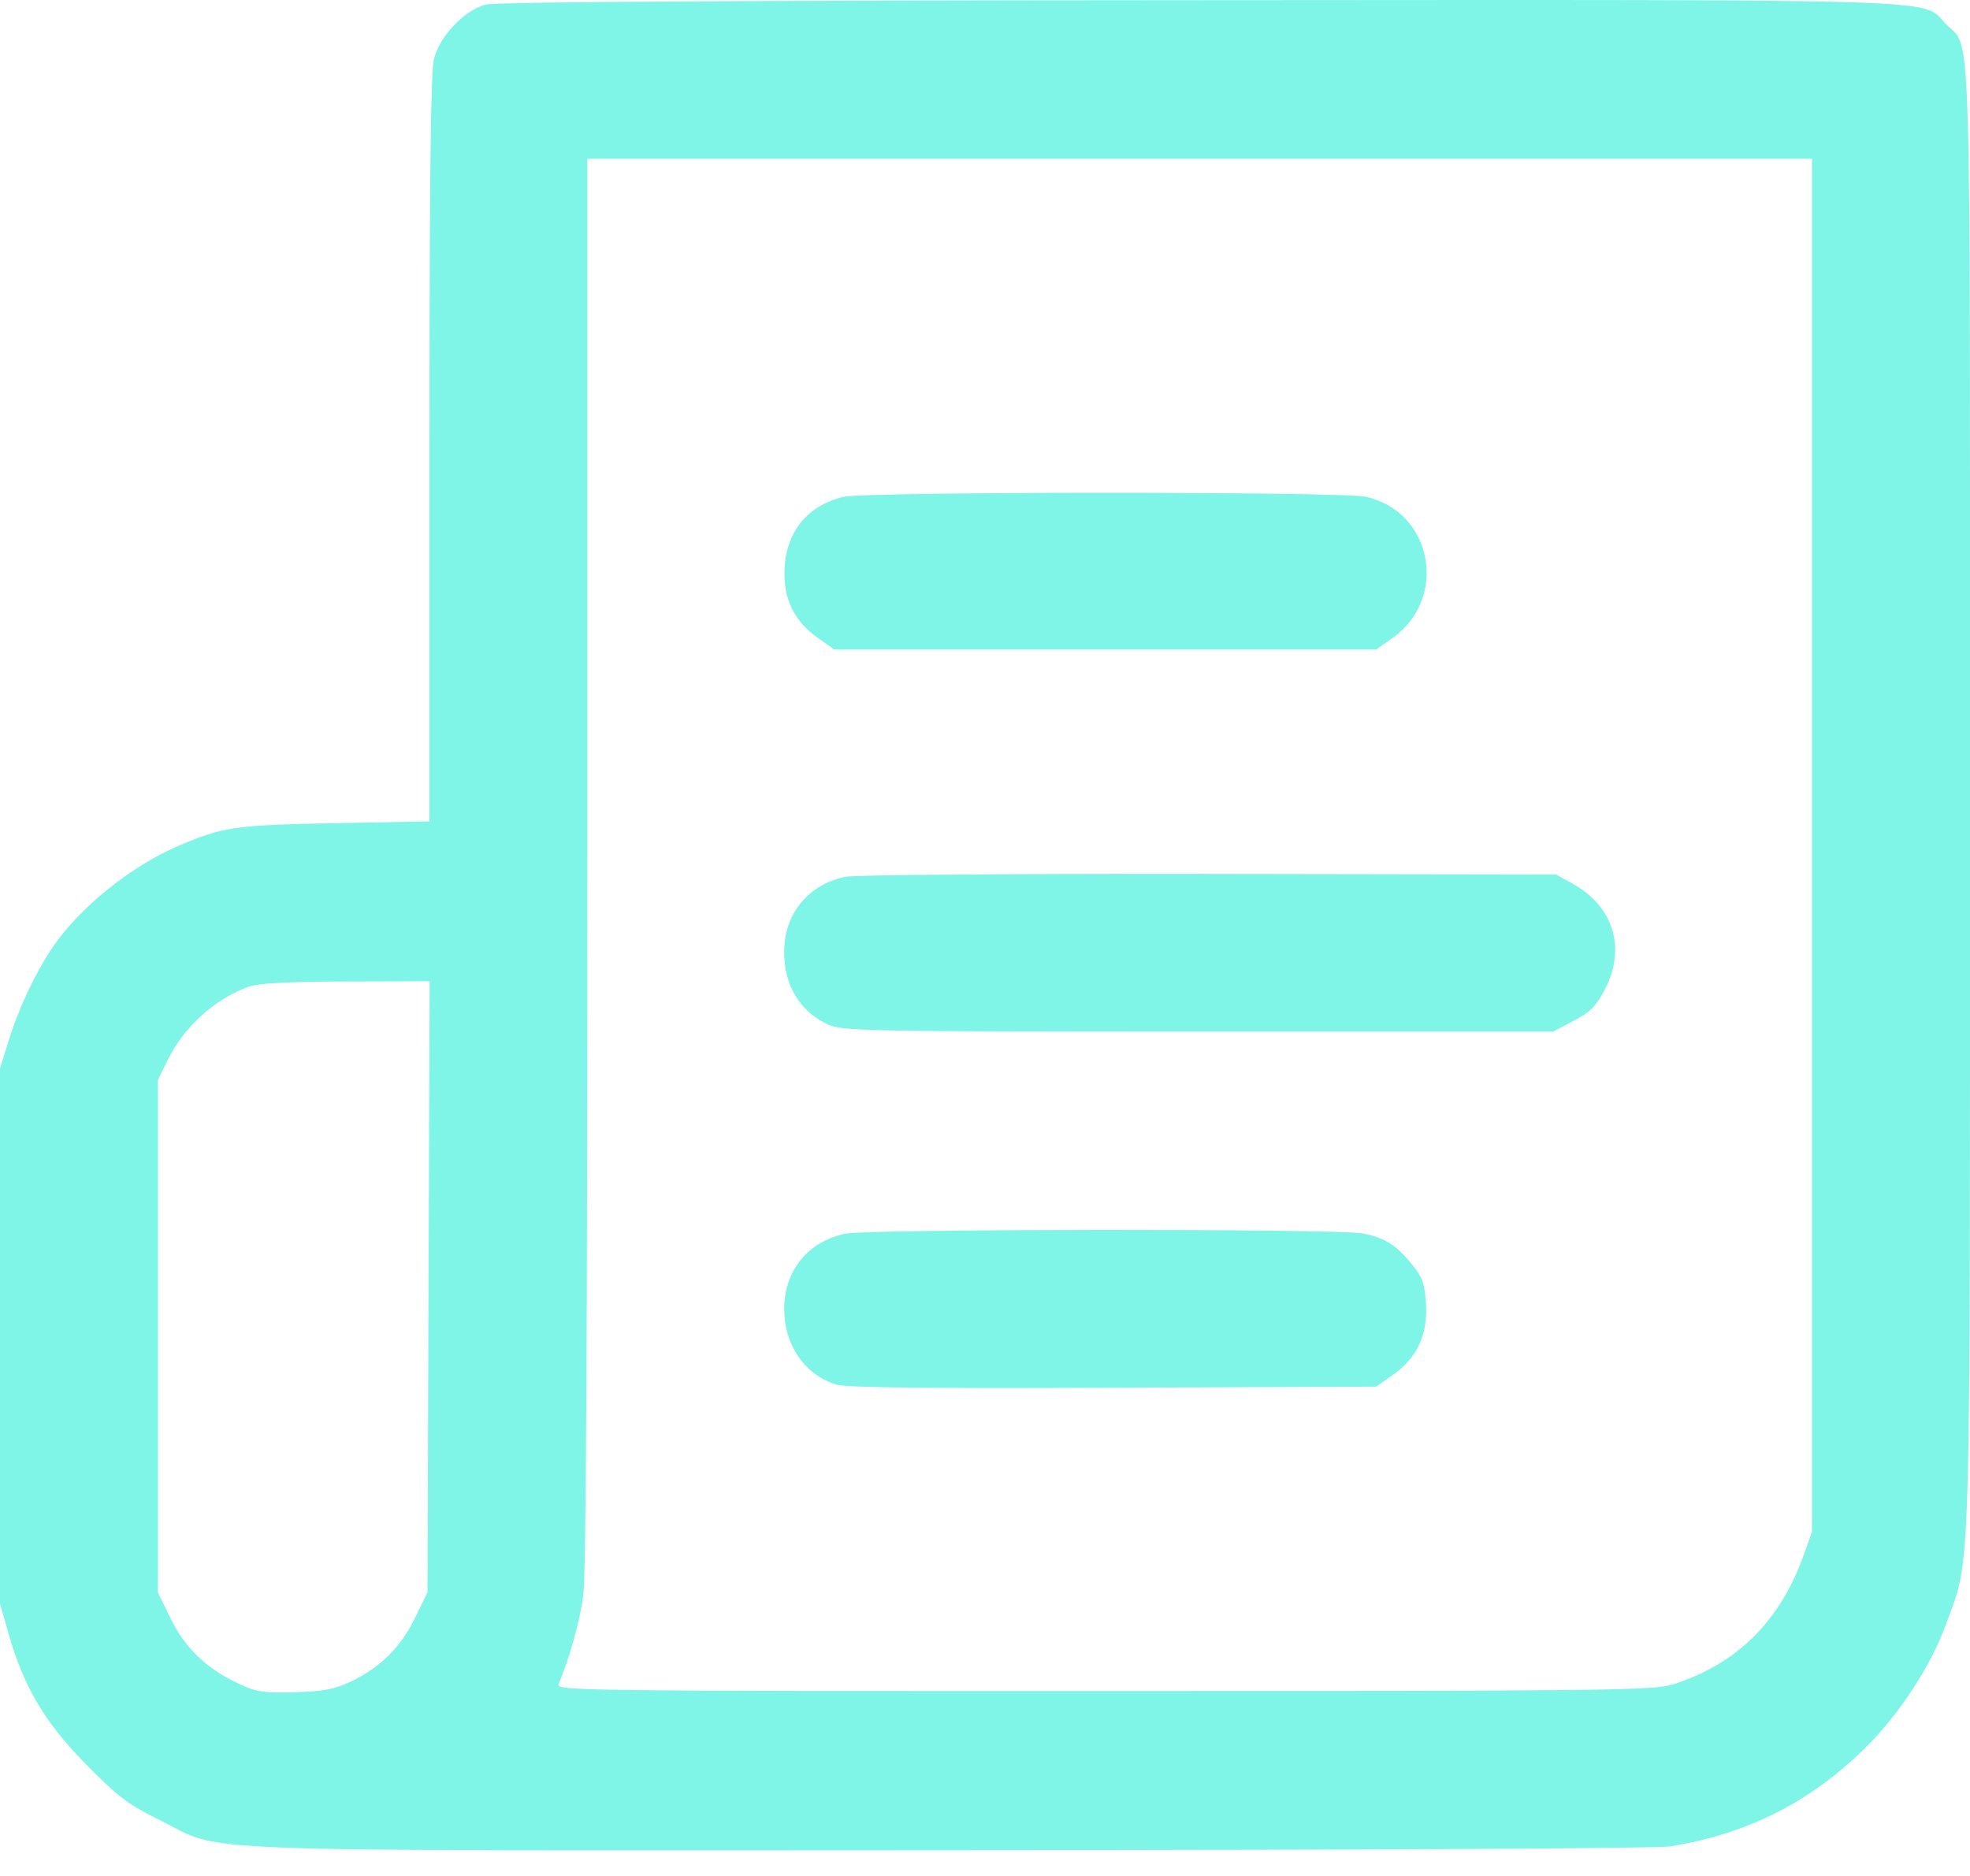
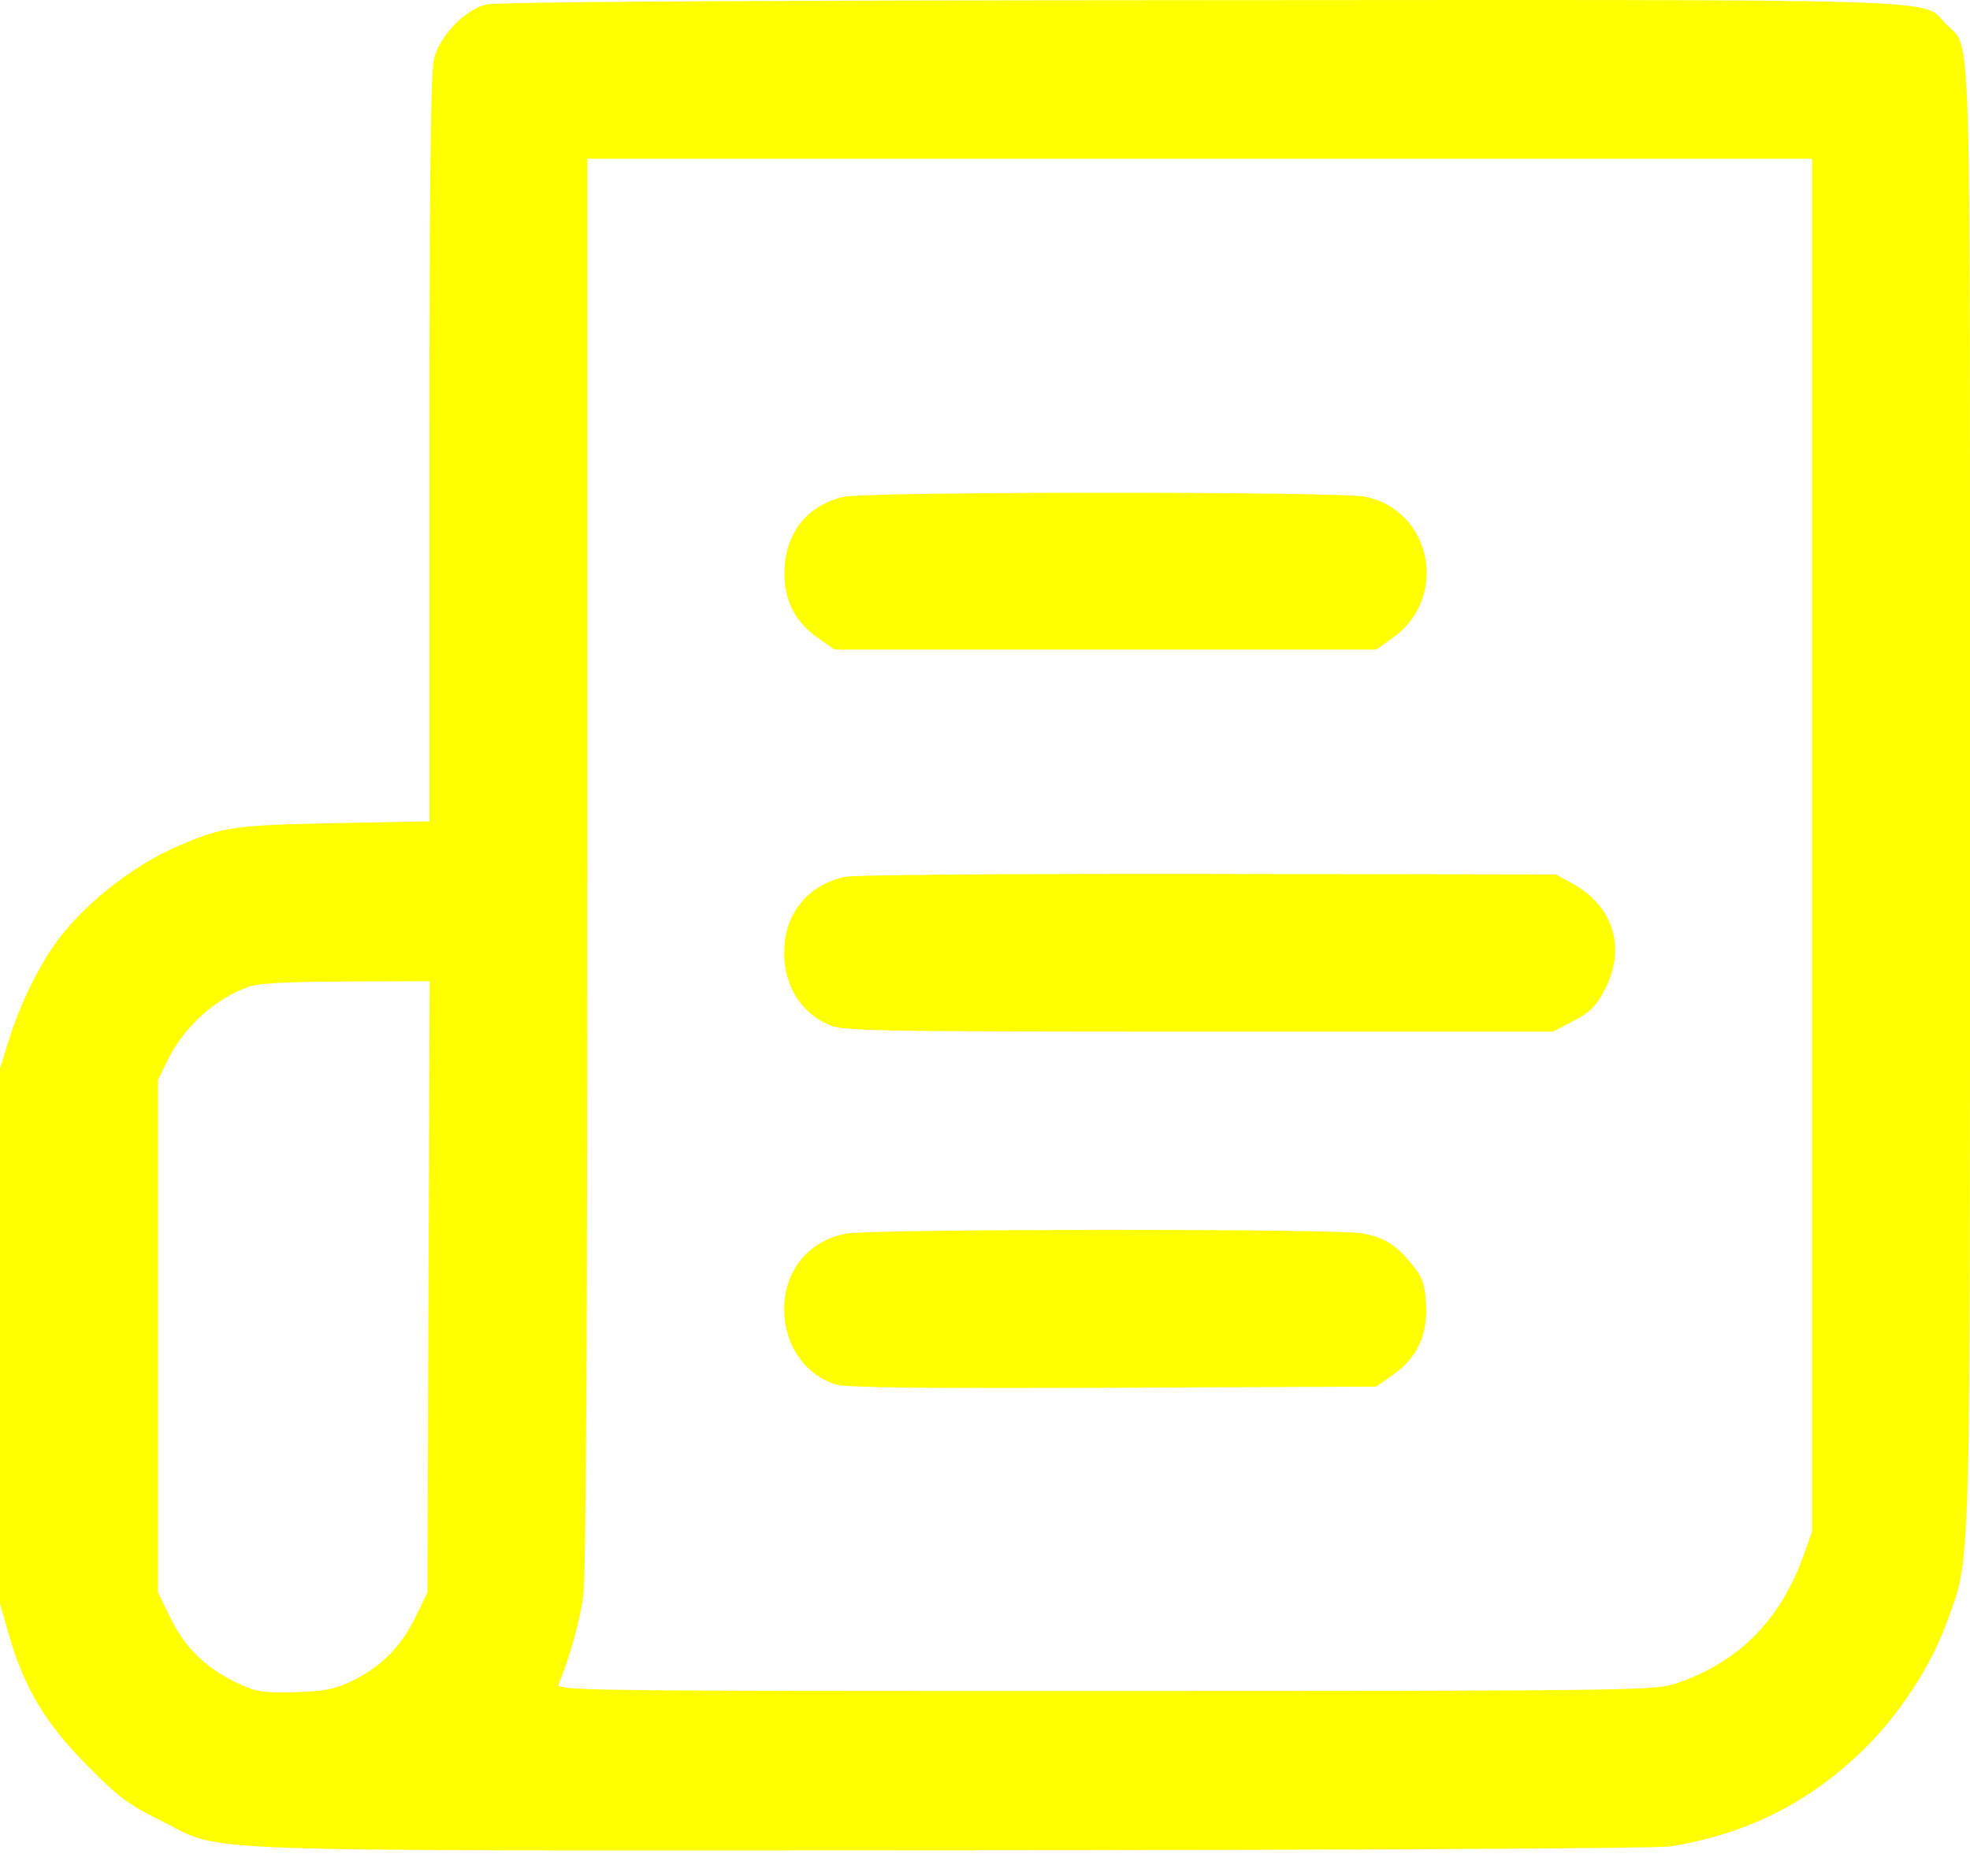
<svg xmlns="http://www.w3.org/2000/svg" width="21" height="20" viewBox="0 0 21 20" fill="none">
-   <path fill-rule="evenodd" clip-rule="evenodd" d="M5.176 0.049C4.949 0.11 4.686 0.386 4.626 0.628C4.591 0.768 4.578 1.9 4.578 4.788V8.757L3.562 8.776C2.501 8.797 2.38 8.814 1.909 9.015C1.4 9.231 0.853 9.671 0.564 10.095C0.38 10.365 0.204 10.738 0.096 11.083L0 11.391V14.245V17.099L0.095 17.429C0.256 17.991 0.482 18.37 0.924 18.817C1.258 19.156 1.37 19.24 1.704 19.405C2.41 19.755 1.727 19.729 10.117 19.726C14.355 19.724 17.675 19.707 17.805 19.685C18.623 19.551 19.278 19.223 19.864 18.654C20.233 18.296 20.585 17.761 20.744 17.317C21.015 16.565 21 17.078 21 8.49C21 -0.113 21.02 0.544 20.742 0.255C20.479 -0.018 20.972 -0.003 12.771 0.002C7.792 0.005 5.284 0.02 5.176 0.049ZM19.316 9.011V16.33L19.221 16.595C18.971 17.288 18.509 17.743 17.838 17.956C17.628 18.023 17.2 18.028 11.768 18.028C6.218 18.029 5.925 18.025 5.954 17.957C6.072 17.673 6.18 17.287 6.217 17.017C6.247 16.802 6.261 14.29 6.261 9.196V1.693H12.789H19.316V9.011ZM8.992 5.297C8.615 5.386 8.386 5.661 8.364 6.051C8.345 6.374 8.462 6.621 8.717 6.8L8.895 6.925H11.783H14.67L14.845 6.801C15.445 6.375 15.268 5.449 14.557 5.296C14.293 5.239 9.234 5.24 8.992 5.297ZM9.016 9.347C8.646 9.421 8.394 9.699 8.363 10.066C8.331 10.455 8.503 10.773 8.825 10.921C8.982 10.993 9.193 10.997 12.774 10.998L16.556 10.998L16.775 10.883C16.952 10.79 17.016 10.726 17.108 10.548C17.339 10.103 17.198 9.655 16.75 9.413L16.586 9.323L12.891 9.317C10.859 9.314 9.115 9.327 9.016 9.347ZM4.568 13.719L4.557 16.976L4.422 17.253C4.269 17.566 4.048 17.782 3.73 17.932C3.561 18.011 3.441 18.033 3.135 18.041C2.794 18.049 2.725 18.038 2.525 17.941C2.19 17.78 1.973 17.568 1.818 17.253L1.683 16.976V14.246V11.515L1.783 11.31C1.96 10.949 2.279 10.657 2.644 10.522C2.749 10.482 3.05 10.466 3.686 10.464L4.58 10.461L4.568 13.719ZM9.016 13.152C8.644 13.226 8.394 13.504 8.363 13.876C8.329 14.292 8.557 14.656 8.919 14.762C9.026 14.794 9.93 14.804 11.872 14.795L14.67 14.783L14.848 14.658C15.105 14.478 15.22 14.232 15.201 13.905C15.189 13.694 15.165 13.621 15.063 13.494C14.883 13.27 14.766 13.196 14.518 13.149C14.246 13.098 9.277 13.101 9.016 13.152Z" fill="#7FF5E8" />
+   <path fill-rule="evenodd" clip-rule="evenodd" d="M5.176 0.049C4.949 0.11 4.686 0.386 4.626 0.628C4.591 0.768 4.578 1.9 4.578 4.788V8.757L3.562 8.776C2.501 8.797 2.38 8.814 1.909 9.015C1.4 9.231 0.853 9.671 0.564 10.095C0.38 10.365 0.204 10.738 0.096 11.083L0 11.391V14.245V17.099L0.095 17.429C0.256 17.991 0.482 18.37 0.924 18.817C1.258 19.156 1.37 19.24 1.704 19.405C2.41 19.755 1.727 19.729 10.117 19.726C14.355 19.724 17.675 19.707 17.805 19.685C18.623 19.551 19.278 19.223 19.864 18.654C20.233 18.296 20.585 17.761 20.744 17.317C21.015 16.565 21 17.078 21 8.49C21 -0.113 21.02 0.544 20.742 0.255C20.479 -0.018 20.972 -0.003 12.771 0.002C7.792 0.005 5.284 0.02 5.176 0.049ZM19.316 9.011V16.33L19.221 16.595C18.971 17.288 18.509 17.743 17.838 17.956C17.628 18.023 17.2 18.028 11.768 18.028C6.218 18.029 5.925 18.025 5.954 17.957C6.072 17.673 6.18 17.287 6.217 17.017C6.247 16.802 6.261 14.29 6.261 9.196V1.693H12.789H19.316V9.011ZM8.992 5.297C8.615 5.386 8.386 5.661 8.364 6.051C8.345 6.374 8.462 6.621 8.717 6.8L8.895 6.925H11.783H14.67L14.845 6.801C15.445 6.375 15.268 5.449 14.557 5.296C14.293 5.239 9.234 5.24 8.992 5.297ZM9.016 9.347C8.646 9.421 8.394 9.699 8.363 10.066C8.331 10.455 8.503 10.773 8.825 10.921C8.982 10.993 9.193 10.997 12.774 10.998L16.556 10.998L16.775 10.883C16.952 10.79 17.016 10.726 17.108 10.548C17.339 10.103 17.198 9.655 16.75 9.413L16.586 9.323L12.891 9.317C10.859 9.314 9.115 9.327 9.016 9.347ZM4.568 13.719L4.557 16.976L4.422 17.253C4.269 17.566 4.048 17.782 3.73 17.932C3.561 18.011 3.441 18.033 3.135 18.041C2.794 18.049 2.725 18.038 2.525 17.941C2.19 17.78 1.973 17.568 1.818 17.253L1.683 16.976V14.246V11.515L1.783 11.31C1.96 10.949 2.279 10.657 2.644 10.522C2.749 10.482 3.05 10.466 3.686 10.464L4.58 10.461L4.568 13.719ZM9.016 13.152C8.644 13.226 8.394 13.504 8.363 13.876C8.329 14.292 8.557 14.656 8.919 14.762C9.026 14.794 9.93 14.804 11.872 14.795L14.67 14.783L14.848 14.658C15.105 14.478 15.22 14.232 15.201 13.905C15.189 13.694 15.165 13.621 15.063 13.494C14.883 13.27 14.766 13.196 14.518 13.149C14.246 13.098 9.277 13.101 9.016 13.152Z" fill="#ffff00" />
</svg>
